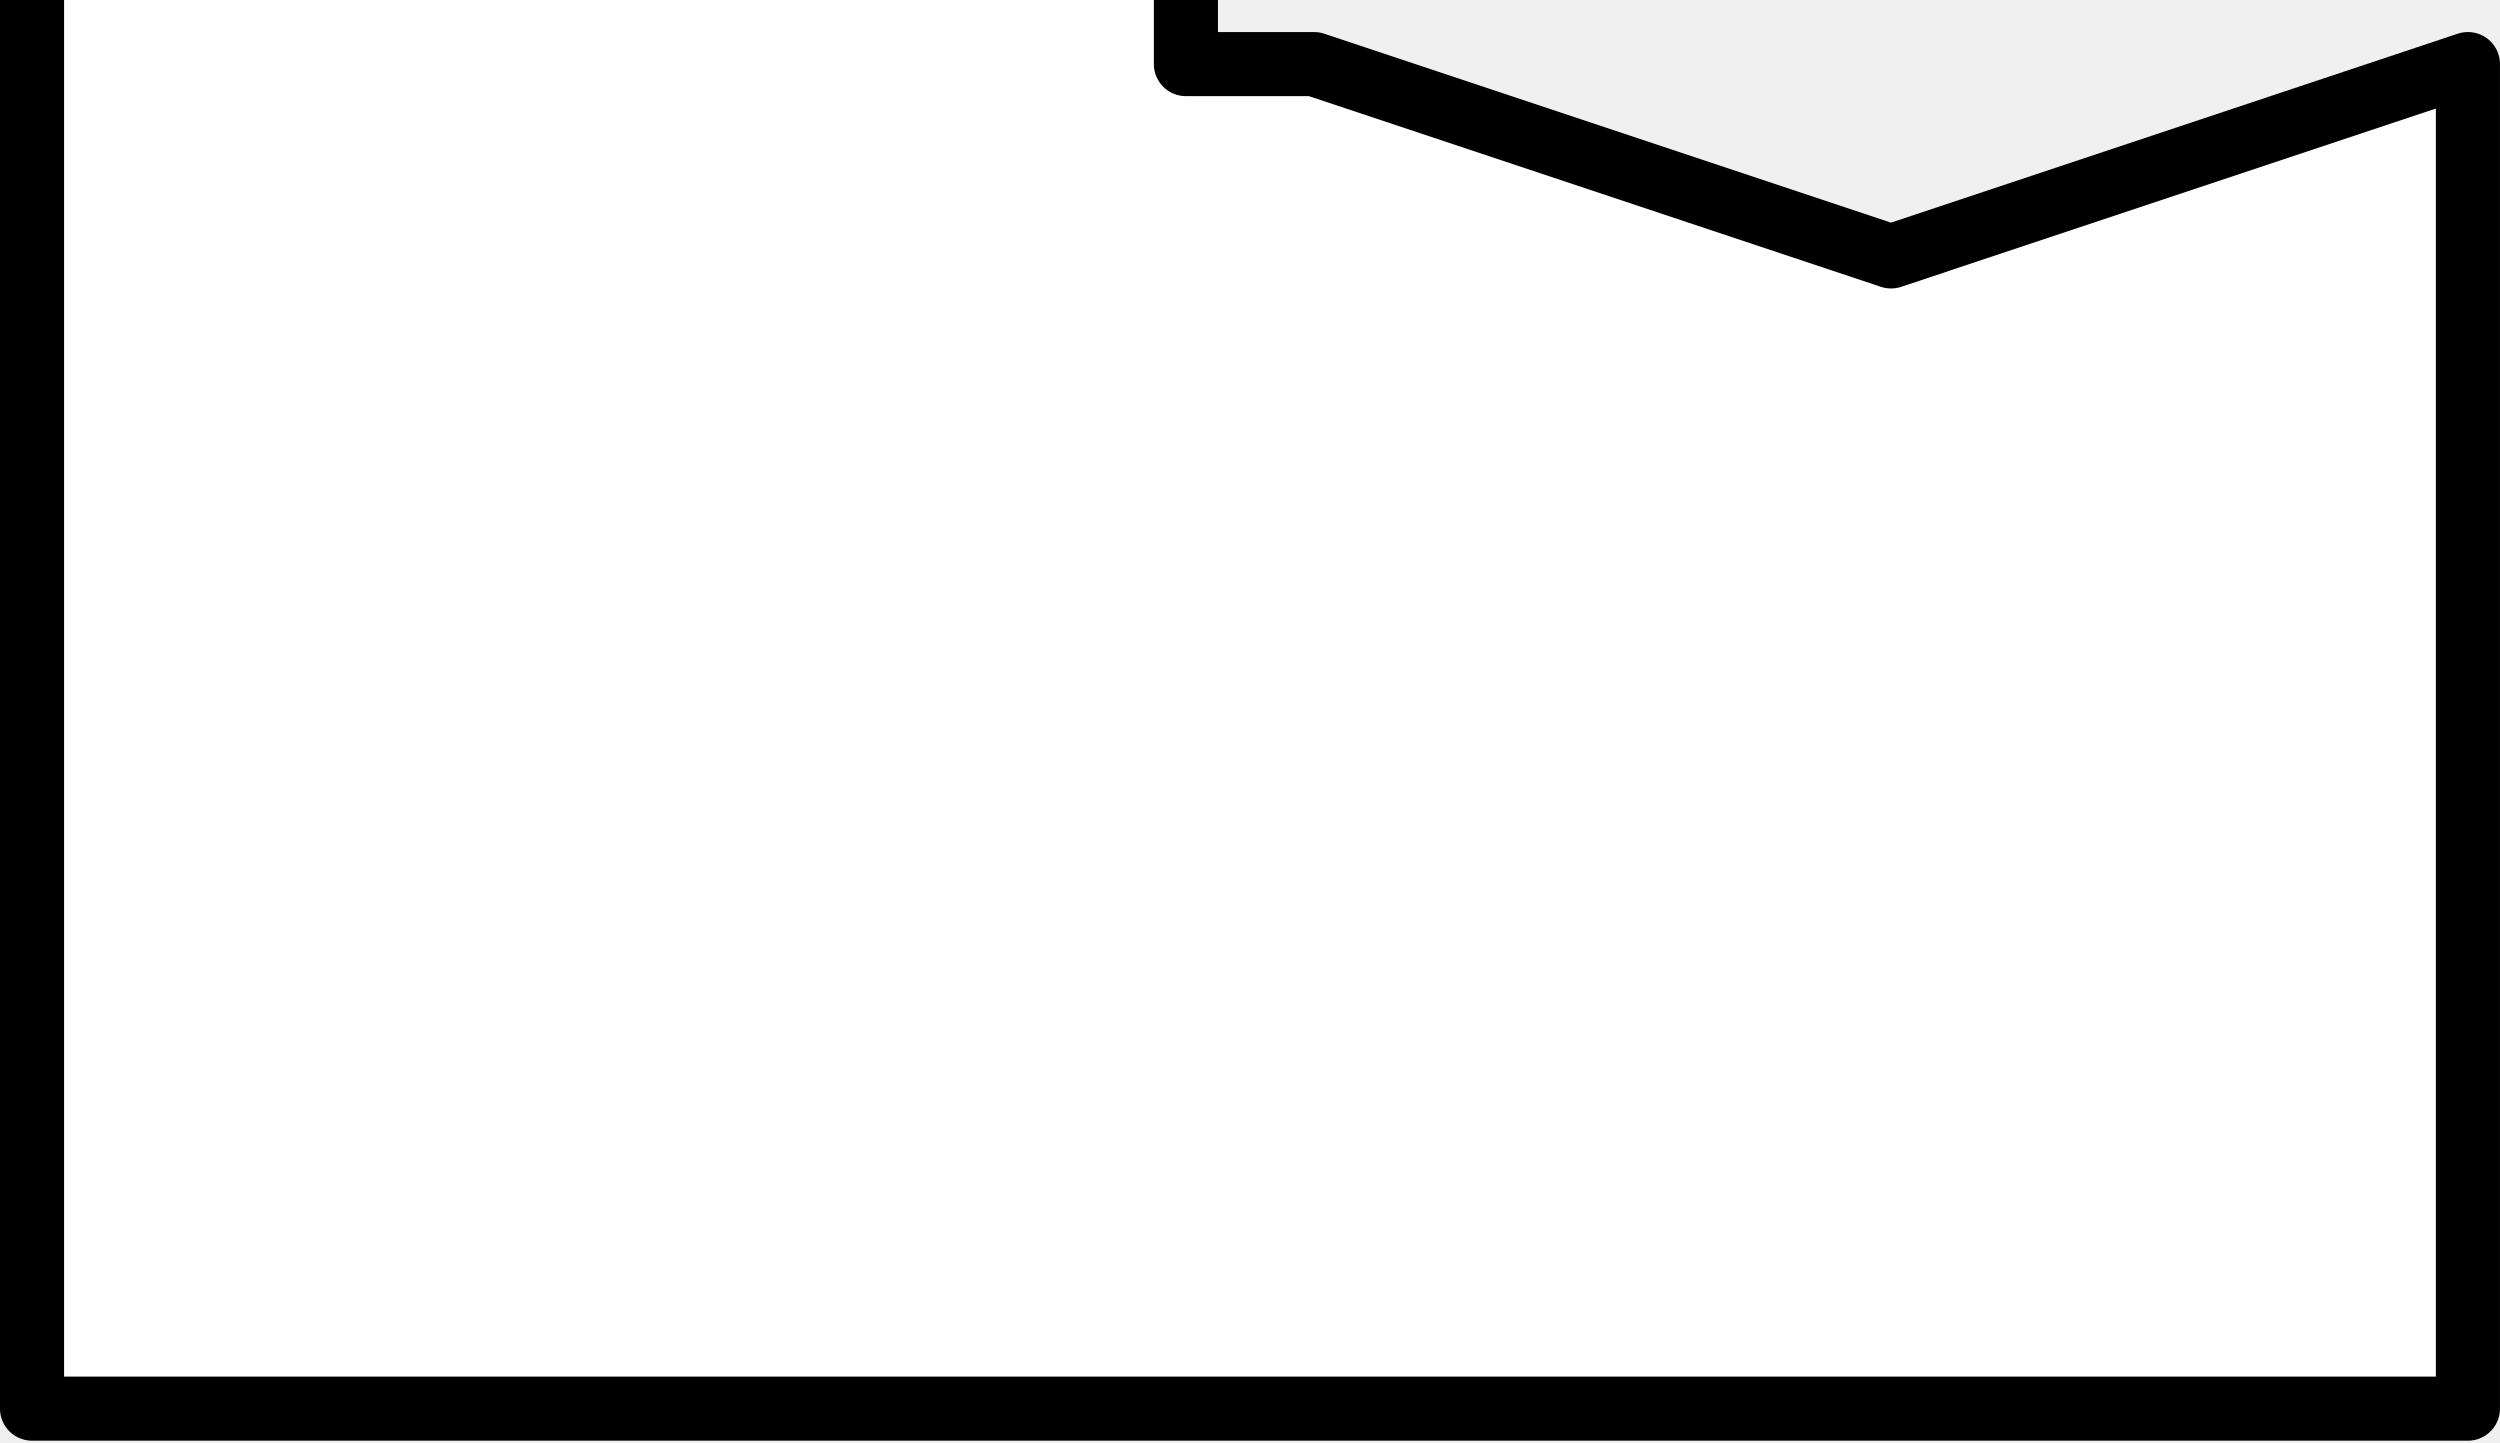
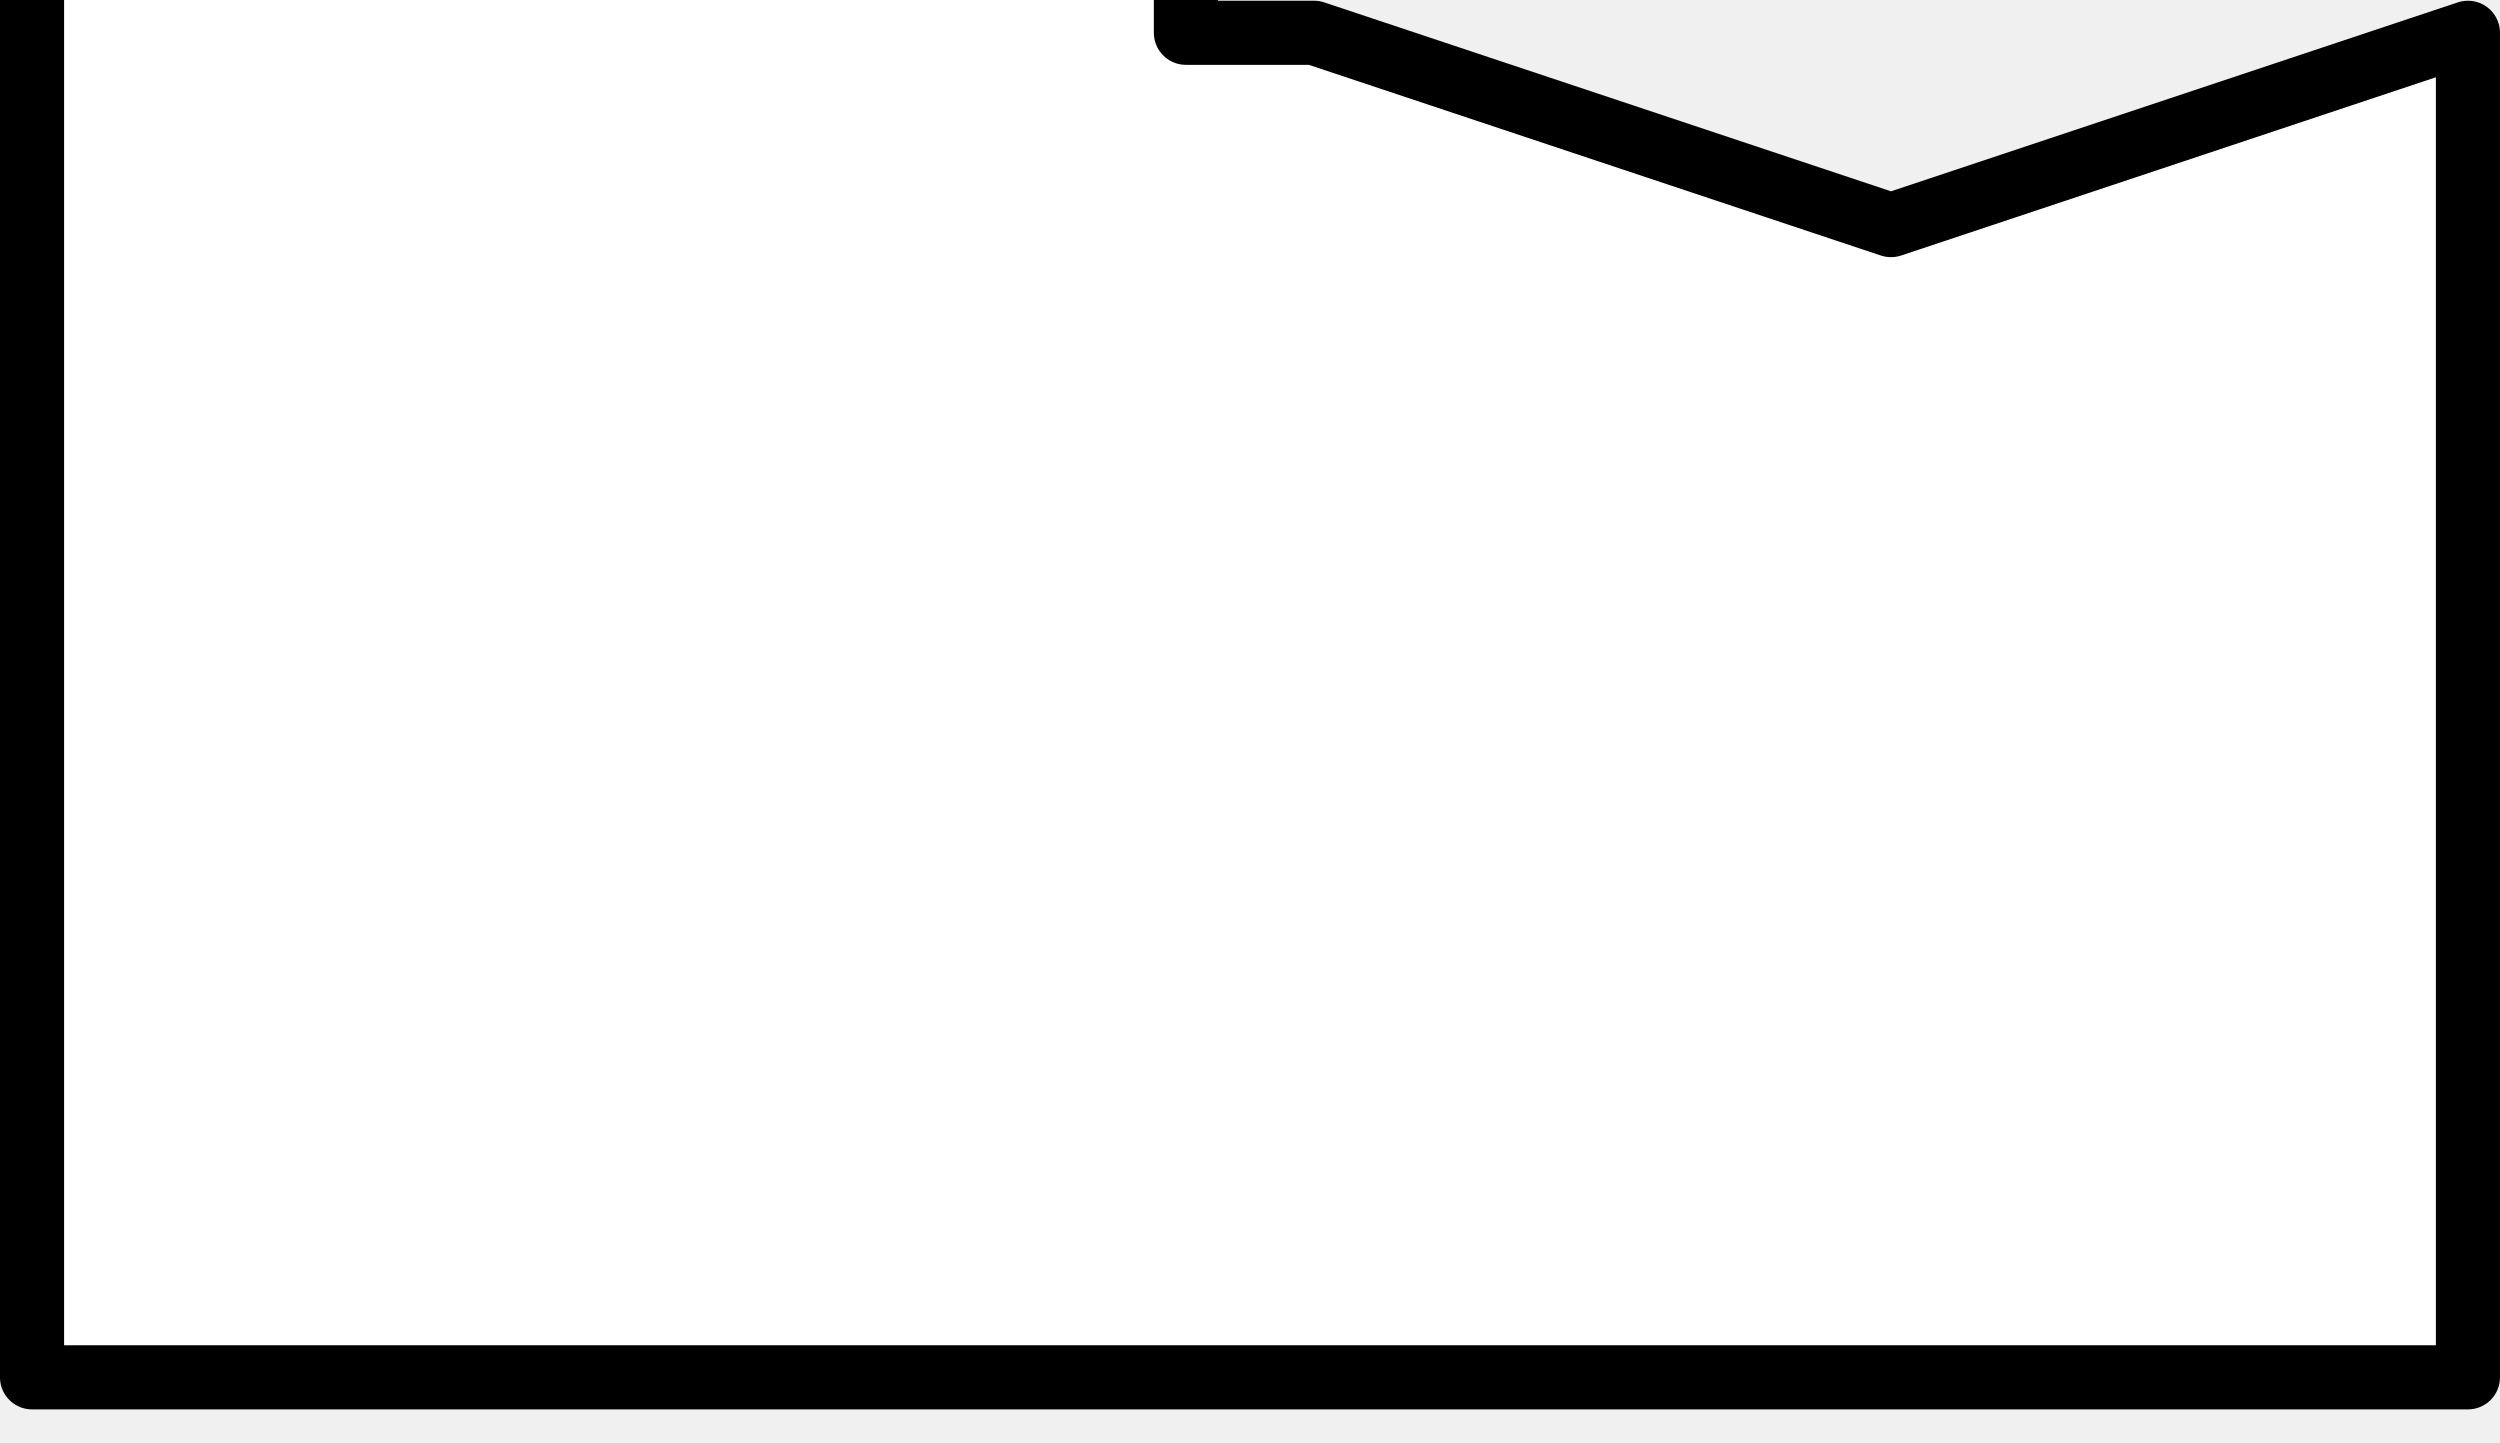
<svg xmlns="http://www.w3.org/2000/svg" width="51.594mm" height="29.766mm" viewBox="0 0 51.594 29.766" version="1.1" id="svg8">
  <defs id="defs2">
    </defs>
  <g id="layer1" transform="translate(182.5625,277.7054)">
    <g id="g1373" transform="translate(-224.2344,-173.1947)" style="fill:#ffffff">
      <path id="rect833-3-2-2-8-5-5" style="fill:#ffffff;stroke:none;stroke-width:1.323;stop-color:#000000" d="m 42.333,-106.627 -8e-6,14.023 0,17.165 v -3e-6 l 11.245,3e-6 12.568,-3e-6 v 3e-6 h 2.646 l 11.906,-3e-6 11.906,3e-6 V -103.188 l -11.906,3.969 -11.906,-3.969 h -2.646 v -3.44 z" />
-       <path id="path1323" style="font-variation-settings:normal;opacity:1;vector-effect:none;fill:#ffffff;fill-opacity:1;stroke:#000000;stroke-width:1.323;stroke-linecap:round;stroke-linejoin:round;stroke-miterlimit:4;stroke-dasharray:none;stroke-dashoffset:0;stroke-opacity:1;stop-color:#000000;stop-opacity:1" d="m 66.146,-106.427 v 3.239 h 2.646 l 11.906,3.969 11.906,-3.969 0,27.748 -26.458,2e-6 -11.245,-2e-6 -12.568,2e-6 0,-30.988" />
+       <path id="path1323" style="font-variation-settings:normal;opacity:1;vector-effect:none;fill:#ffffff;fill-opacity:1;stroke:#000000;stroke-width:1.323;stroke-linecap:round;stroke-linejoin:round;stroke-miterlimit:4;stroke-dasharray:none;stroke-dashoffset:0;stroke-opacity:1;stop-color:#000000;stop-opacity:1" d="m 66.146,-106.427 v 2.593 h 2.646 l 11.906,3.969 11.906,-3.969 v 27.748 l -26.458,2e-6 -11.245,-2e-6 -12.568,2e-6 v -30.341" />
    </g>
  </g>
</svg>
